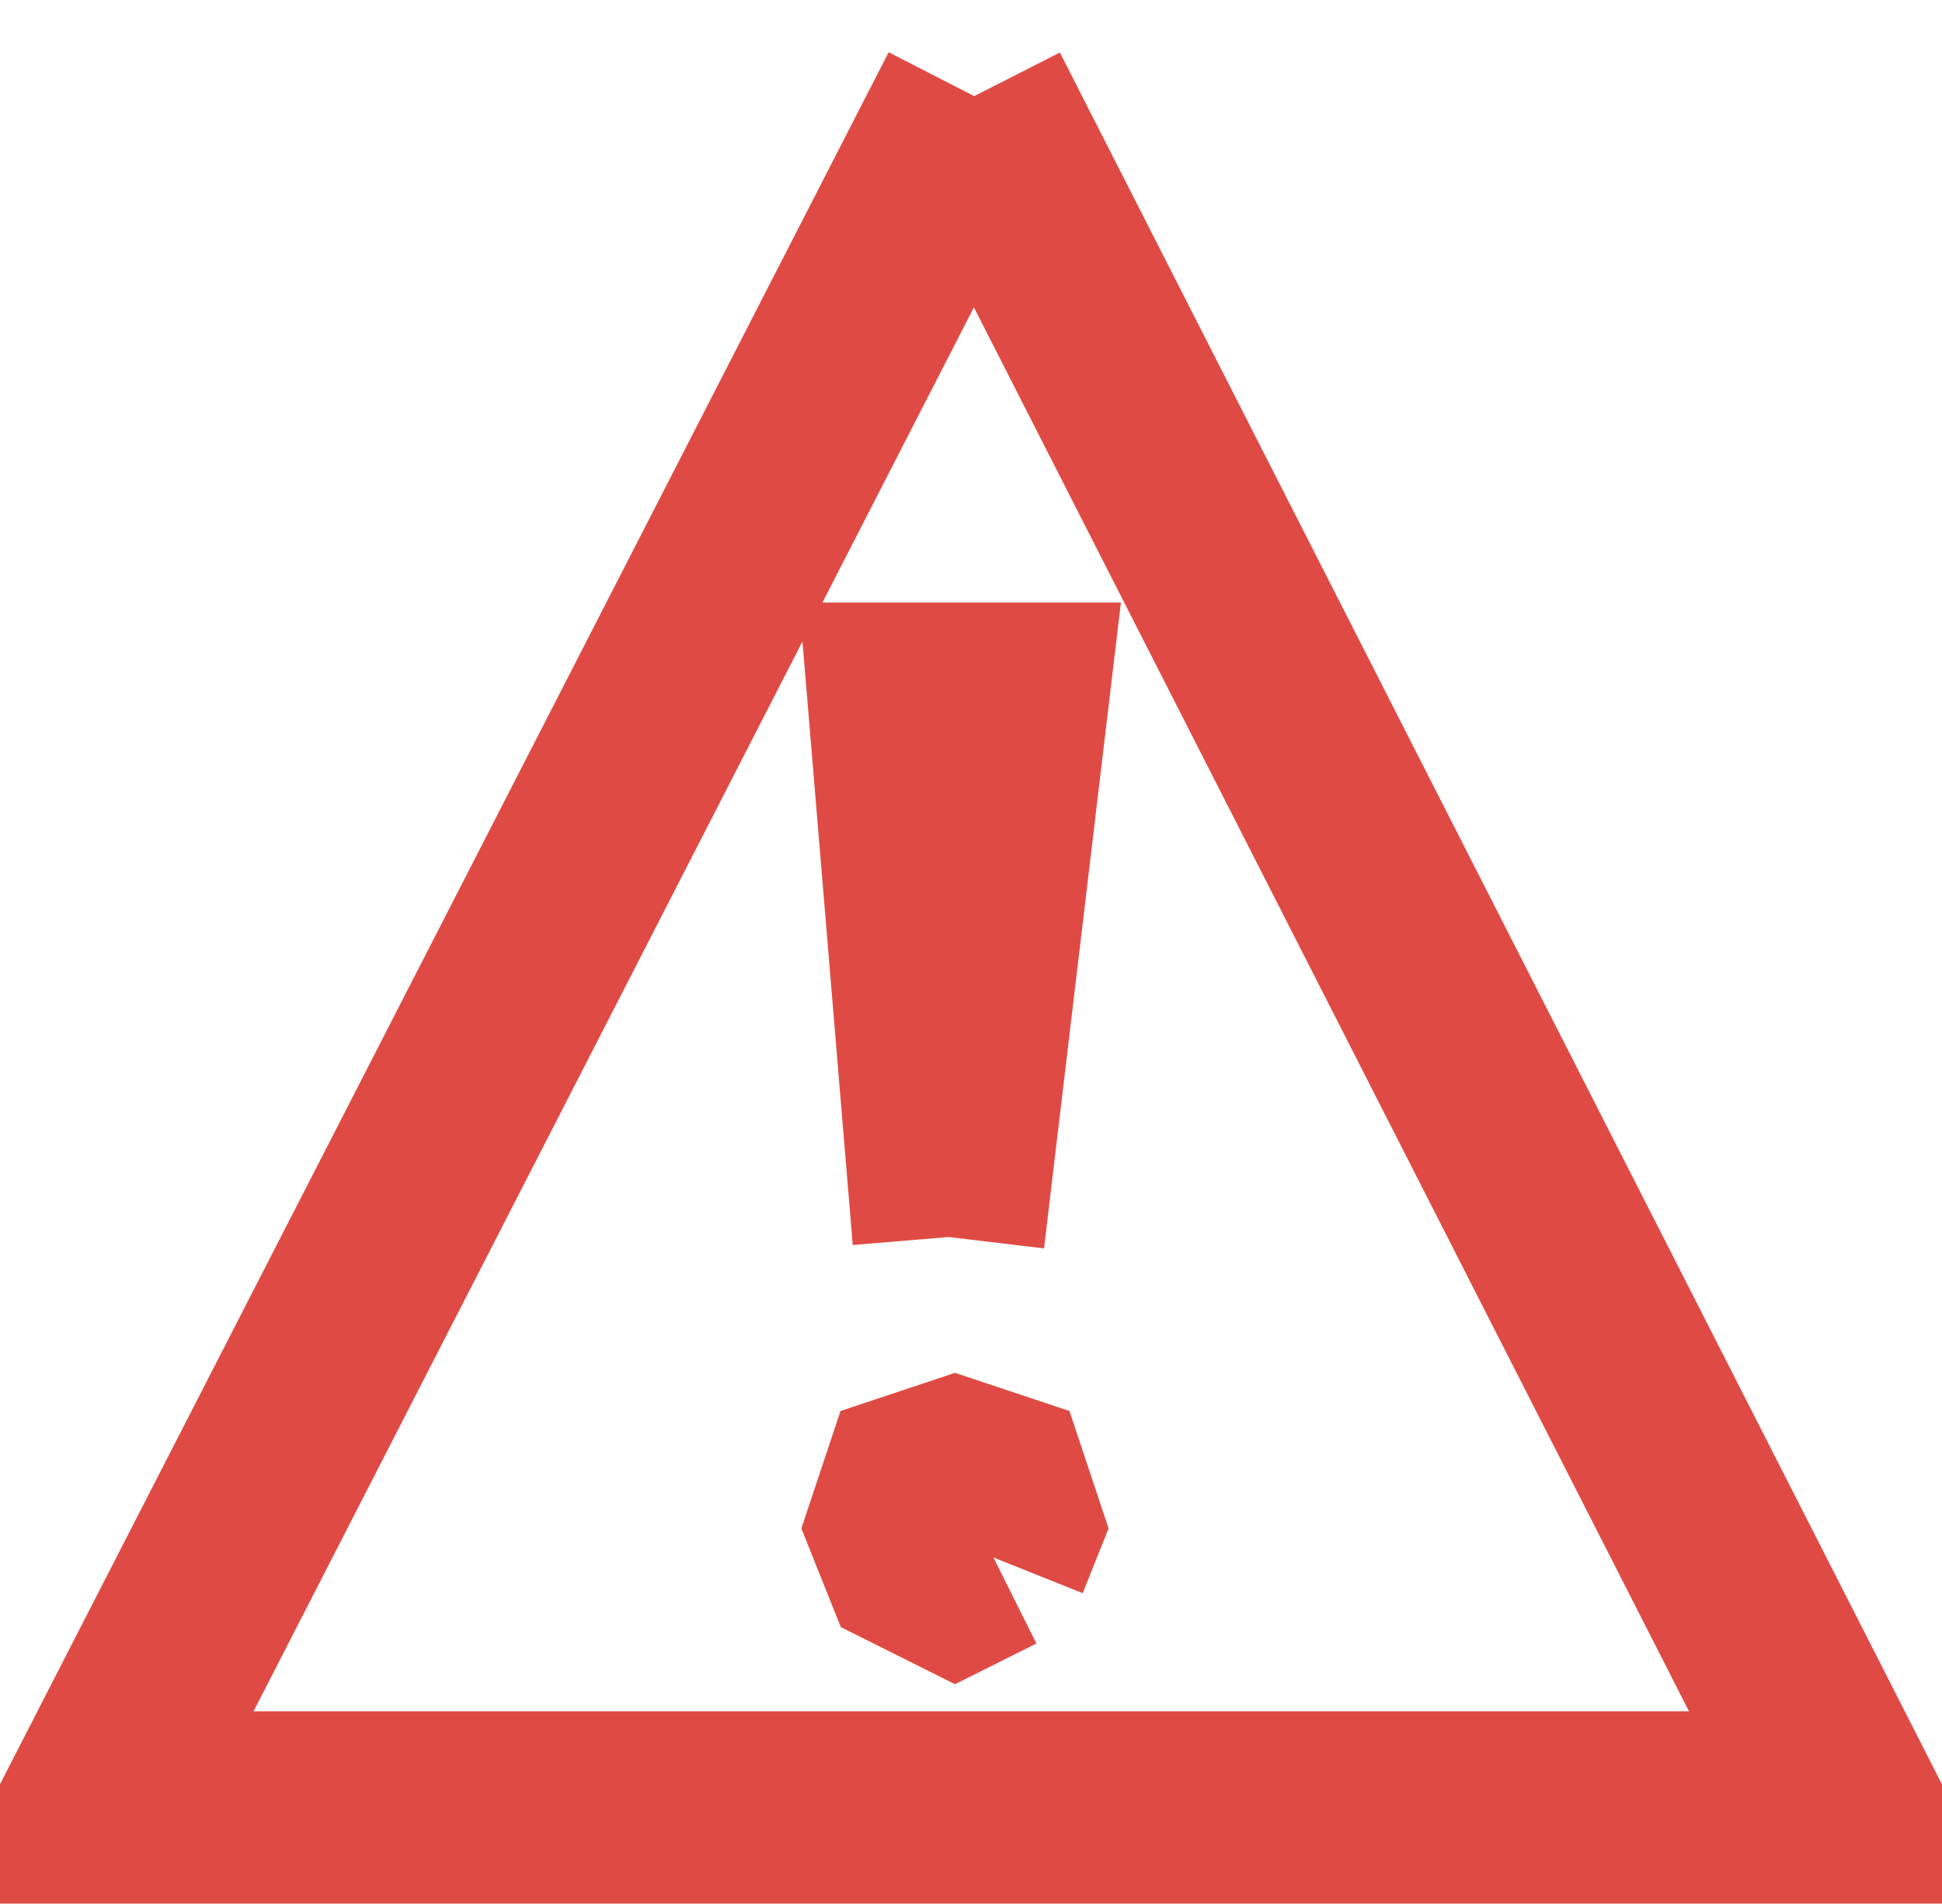
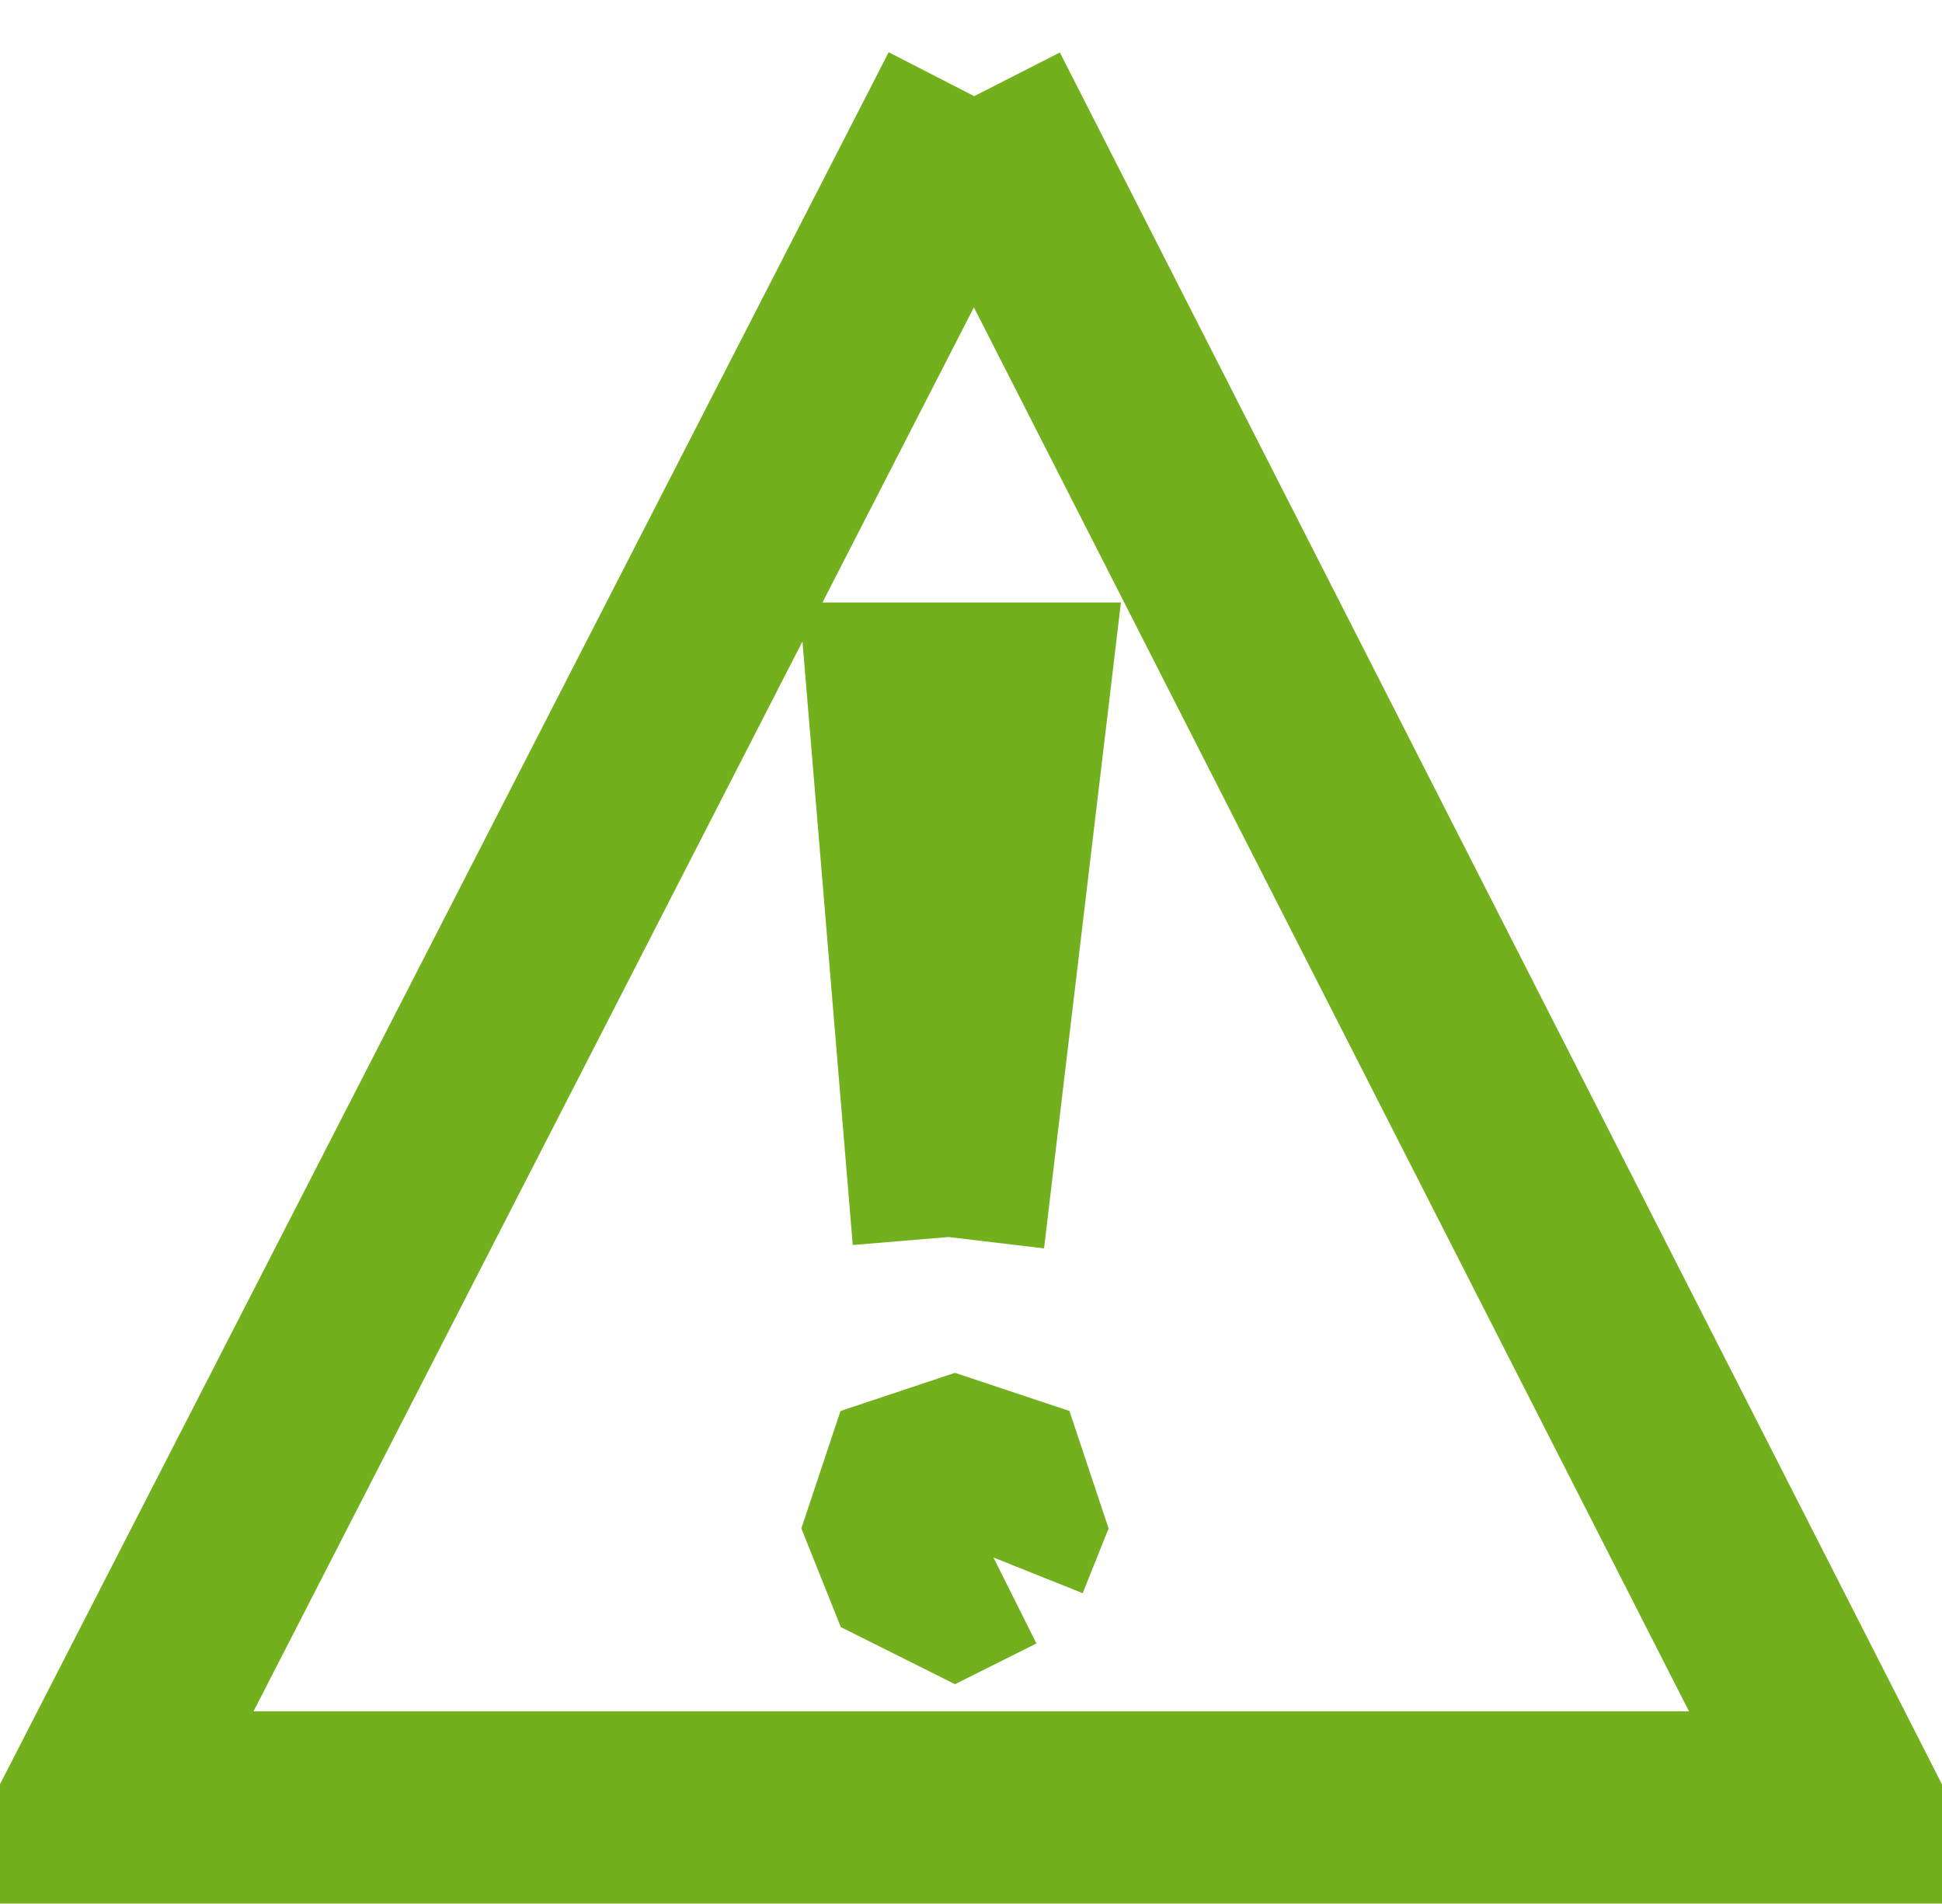
<svg xmlns="http://www.w3.org/2000/svg" viewBox="2.5 2.15 15.15 14.85" width="15.15" height="14.85">
-   <path d="M9.9 11.8L9.55 7.6L10.4 7.6L9.9 11.8Z" fill="#df4b44" fill-rule="evenodd" />
-   <path d="M10.25 14.3L9.95 14.45L9.65 14.3L9.55 14.05L9.65 13.75L9.95 13.65L10.25 13.75L10.35 14.05L10.25 14.3Z" fill="#df4b44" fill-rule="evenodd" />
-   <path d="M10.1 2.9L3.25 16.25L16.9 16.25L10.1 2.9" fill="none" stroke="#df4b44" stroke-width="1.5" />
-   <path d="M9.9 11.8L9.55 7.6L10.4 7.6L9.9 11.8" fill="none" stroke="#df4b44" stroke-width="1.5" />
-   <path d="M10.25 14.3L9.95 14.45L9.65 14.3L9.55 14.05L9.65 13.75L9.95 13.65L10.25 13.75L10.35 14.05L10.25 14.3" fill="none" stroke="#df4b44" stroke-width="1.5" />
+   <path d="M9.9 11.8L9.55 7.6L10.4 7.6L9.9 11.8Z" fill="#73b01e" fill-rule="evenodd" />
+   <path d="M10.25 14.3L9.95 14.45L9.65 14.3L9.55 14.05L9.65 13.75L9.95 13.65L10.25 13.75L10.35 14.05L10.25 14.3Z" fill="#73b01e" fill-rule="evenodd" />
+   <path d="M10.1 2.9L3.25 16.25L16.9 16.25L10.1 2.9" fill="none" stroke="#73b01e" stroke-width="1.5" />
+   <path d="M9.9 11.8L9.55 7.6L10.4 7.6L9.9 11.8" fill="none" stroke="#73b01e" stroke-width="1.5" />
+   <path d="M10.25 14.3L9.95 14.45L9.65 14.3L9.55 14.05L9.65 13.75L9.95 13.65L10.25 13.75L10.35 14.05L10.25 14.3" fill="none" stroke="#73b01e" stroke-width="1.5" />
</svg>
